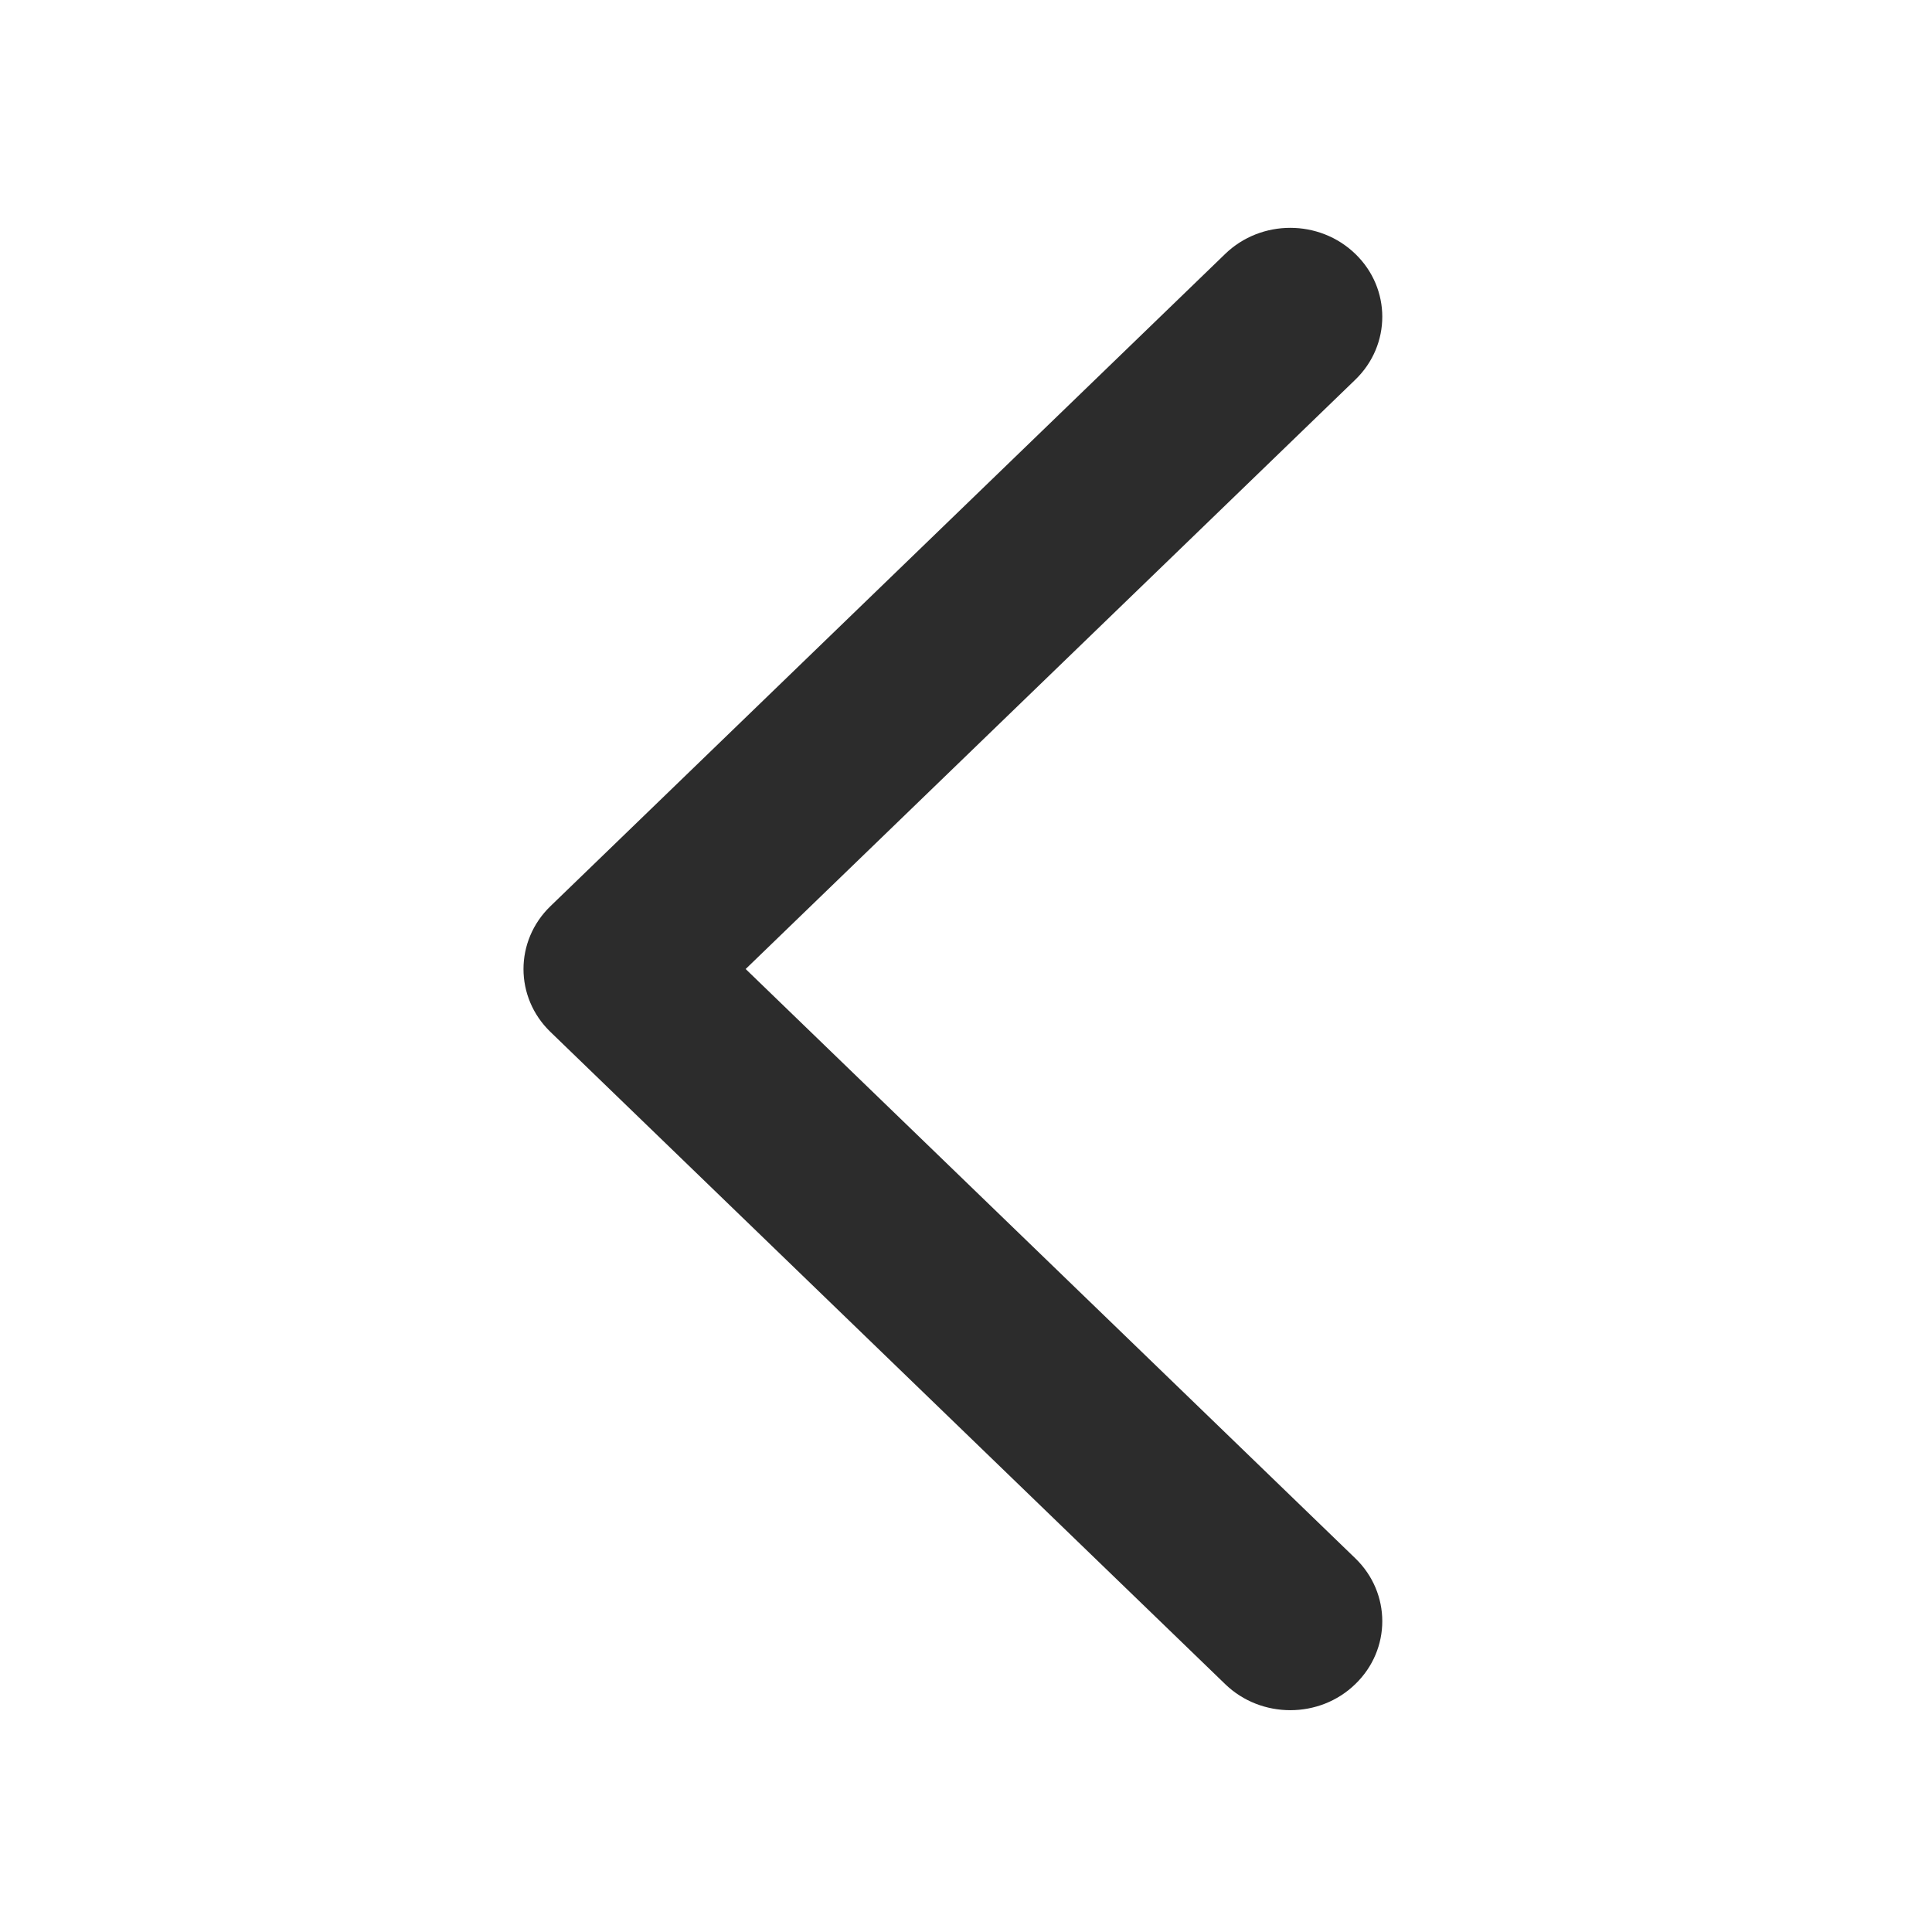
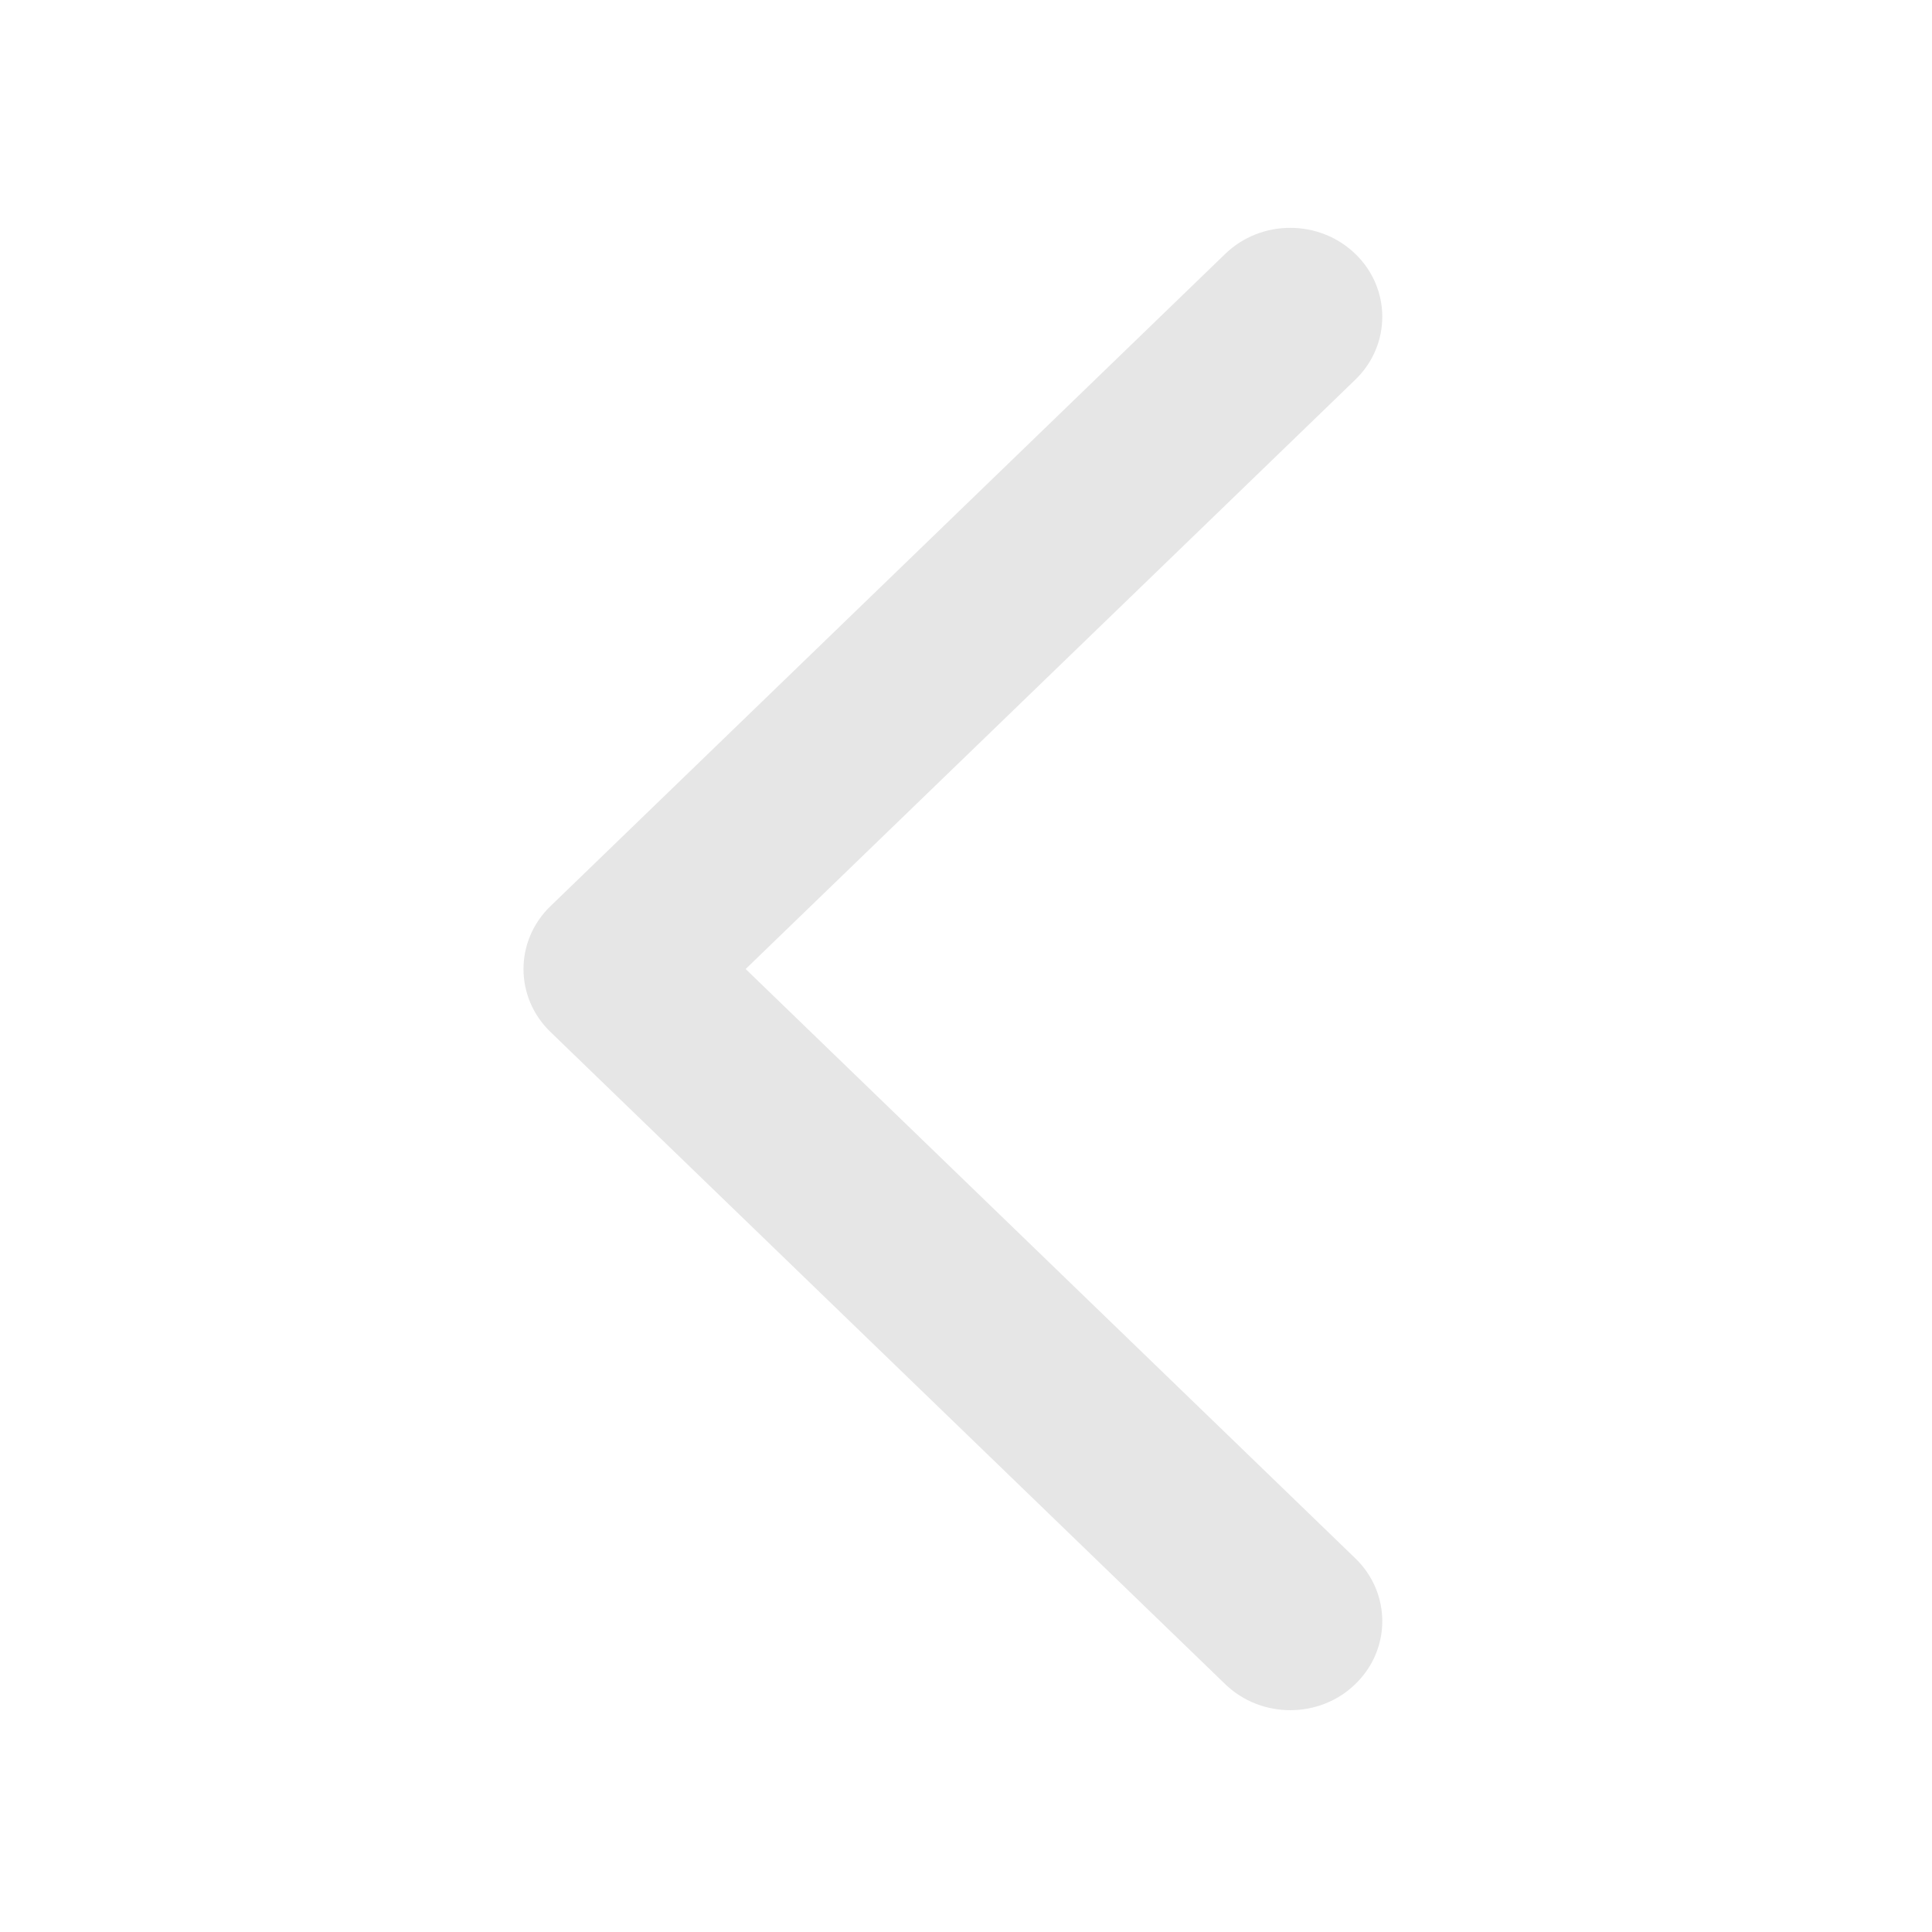
<svg xmlns="http://www.w3.org/2000/svg" class="icon" width="200px" height="200.00px" viewBox="0 0 1024 1024" version="1.1">
-   <path d="M395.215 513.605l323.136-312.373c19.053-18.416 19.053-48.273 0-66.66-19.054-18.416-49.911-18.416-68.965 0L291.752 480.291c-19.053 18.416-19.053 48.273 0 66.66l357.633 345.688c9.526 9.208 22.012 13.796 34.498 13.796 12.485 0 24.972-4.589 34.467-13.829 19.053-18.416 19.053-48.243 0-66.66L395.215 513.605z" fill="#2c2c2c" />
+   <path d="M395.215 513.605l323.136-312.373c19.053-18.416 19.053-48.273 0-66.66-19.054-18.416-49.911-18.416-68.965 0L291.752 480.291c-19.053 18.416-19.053 48.273 0 66.66l357.633 345.688c9.526 9.208 22.012 13.796 34.498 13.796 12.485 0 24.972-4.589 34.467-13.829 19.053-18.416 19.053-48.243 0-66.66L395.215 513.605z" fill="#e6e6e6" />
</svg>
